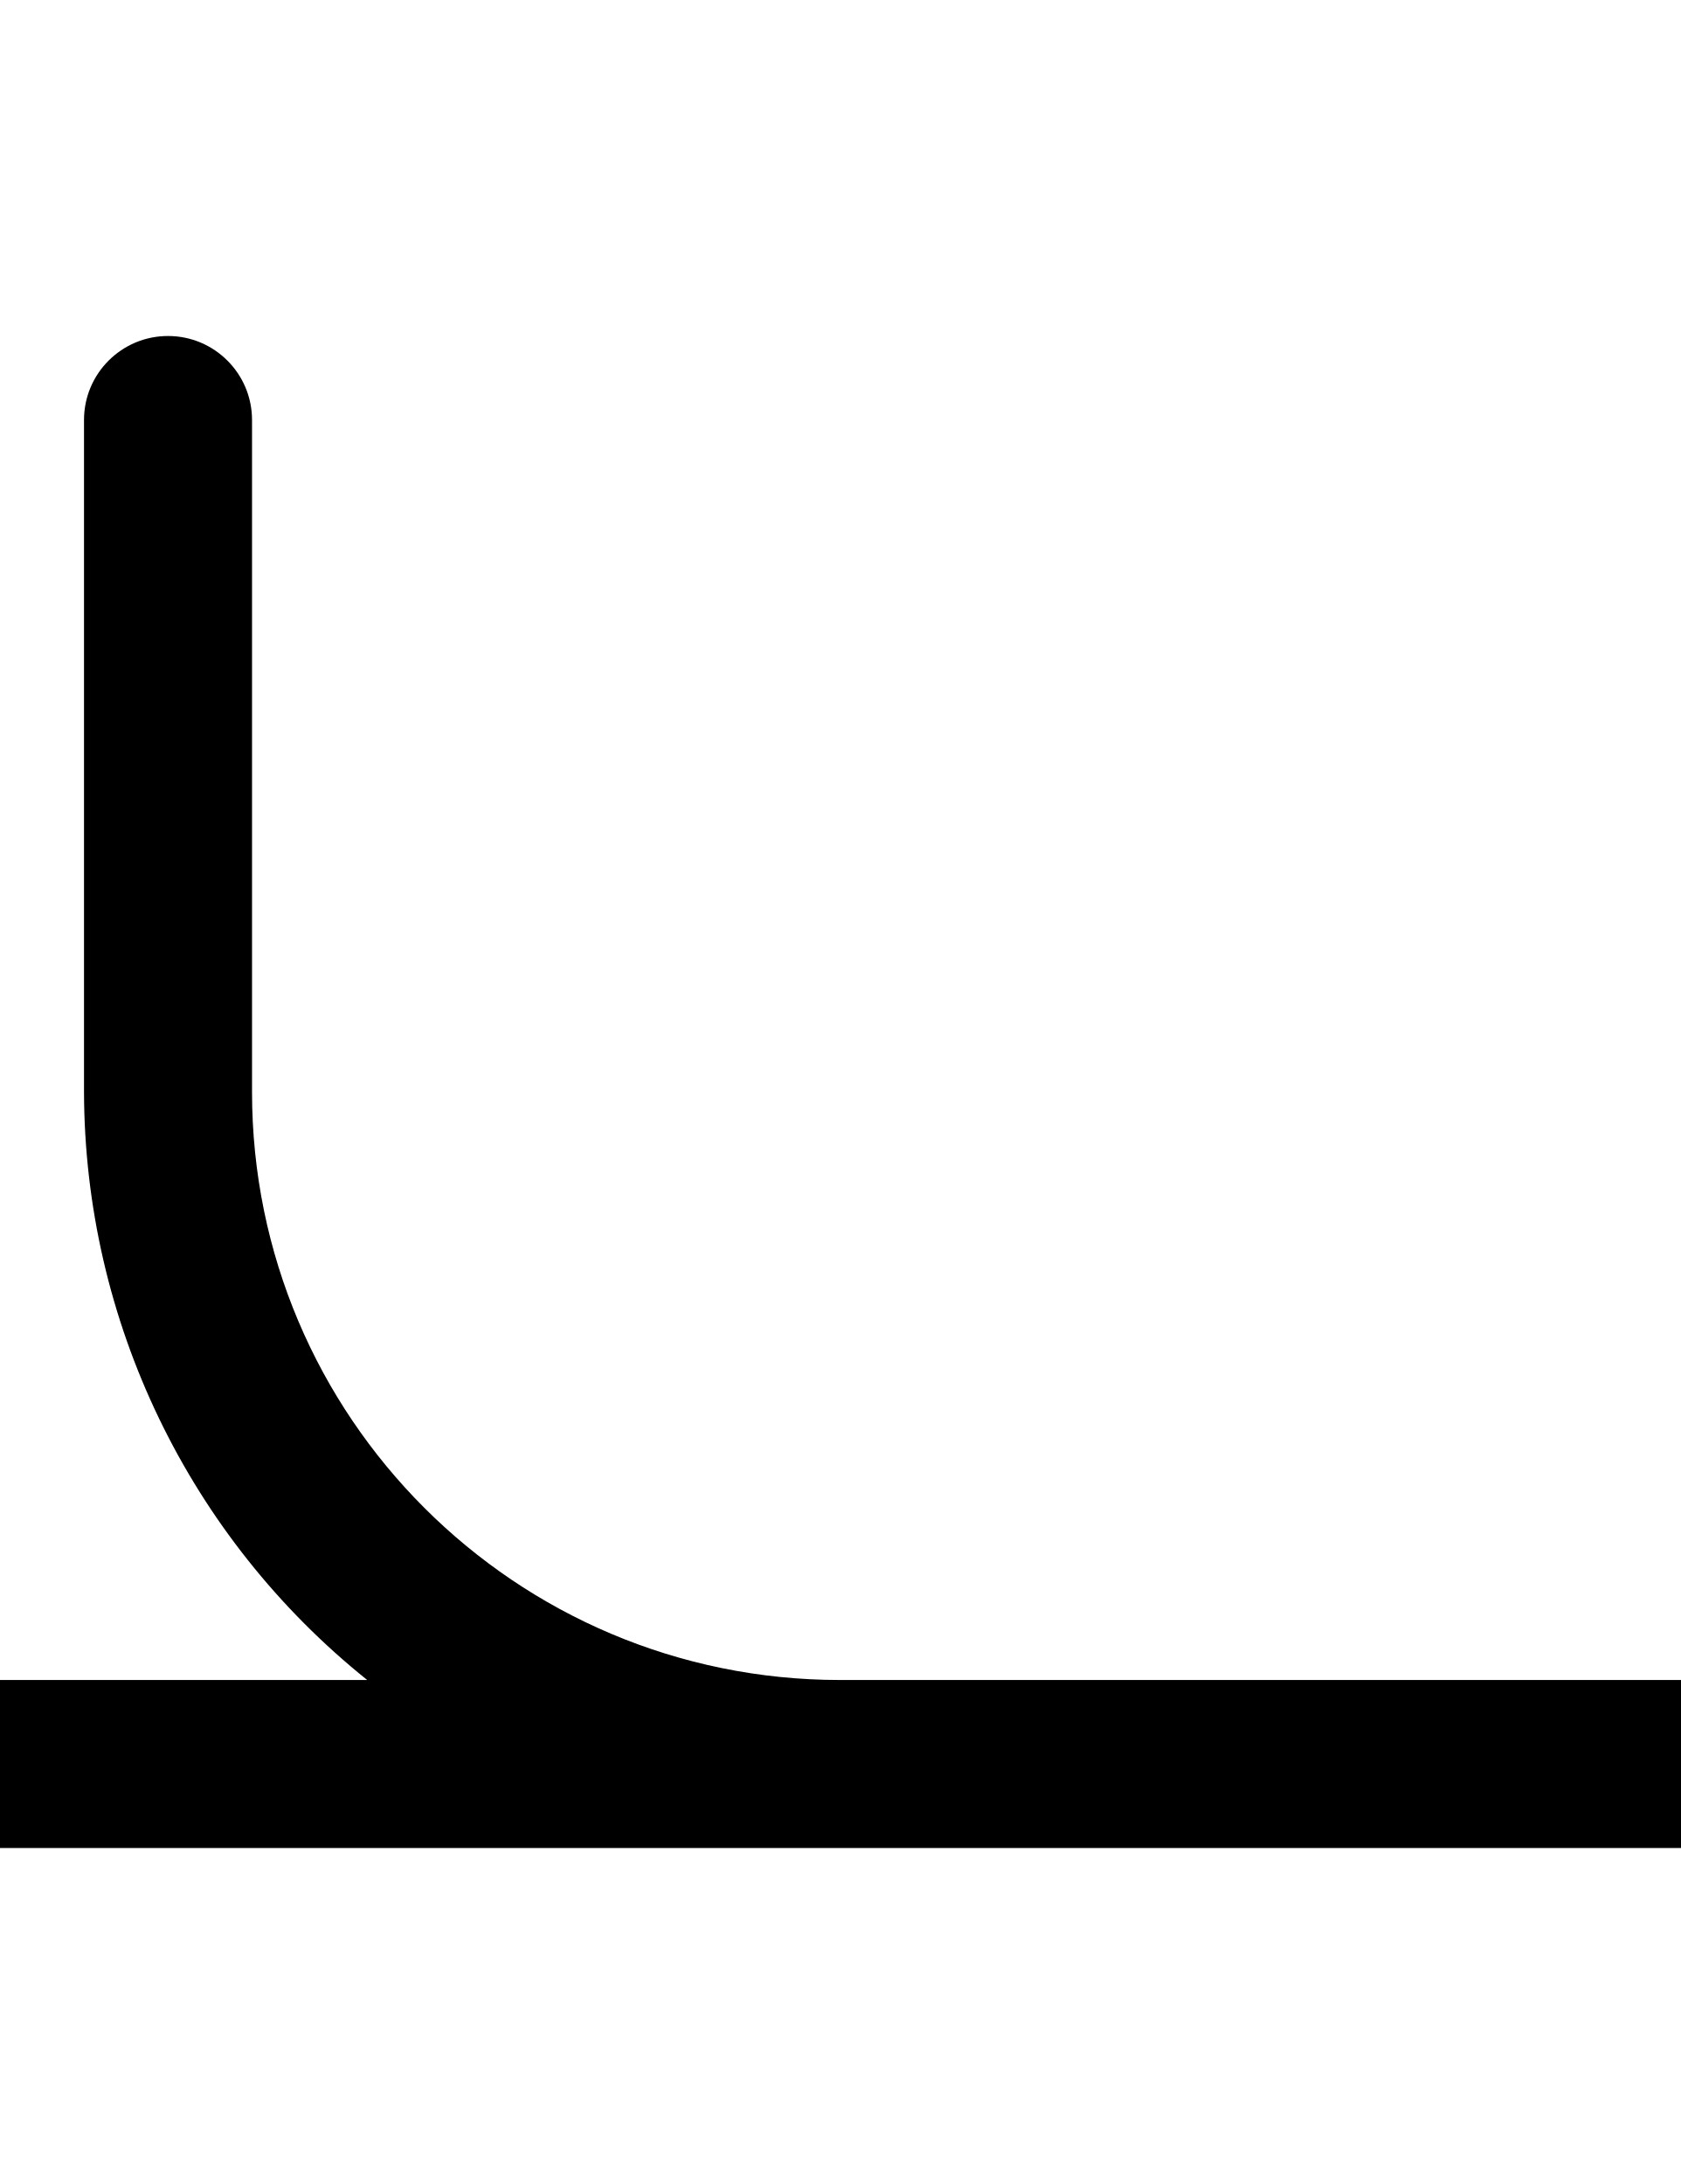
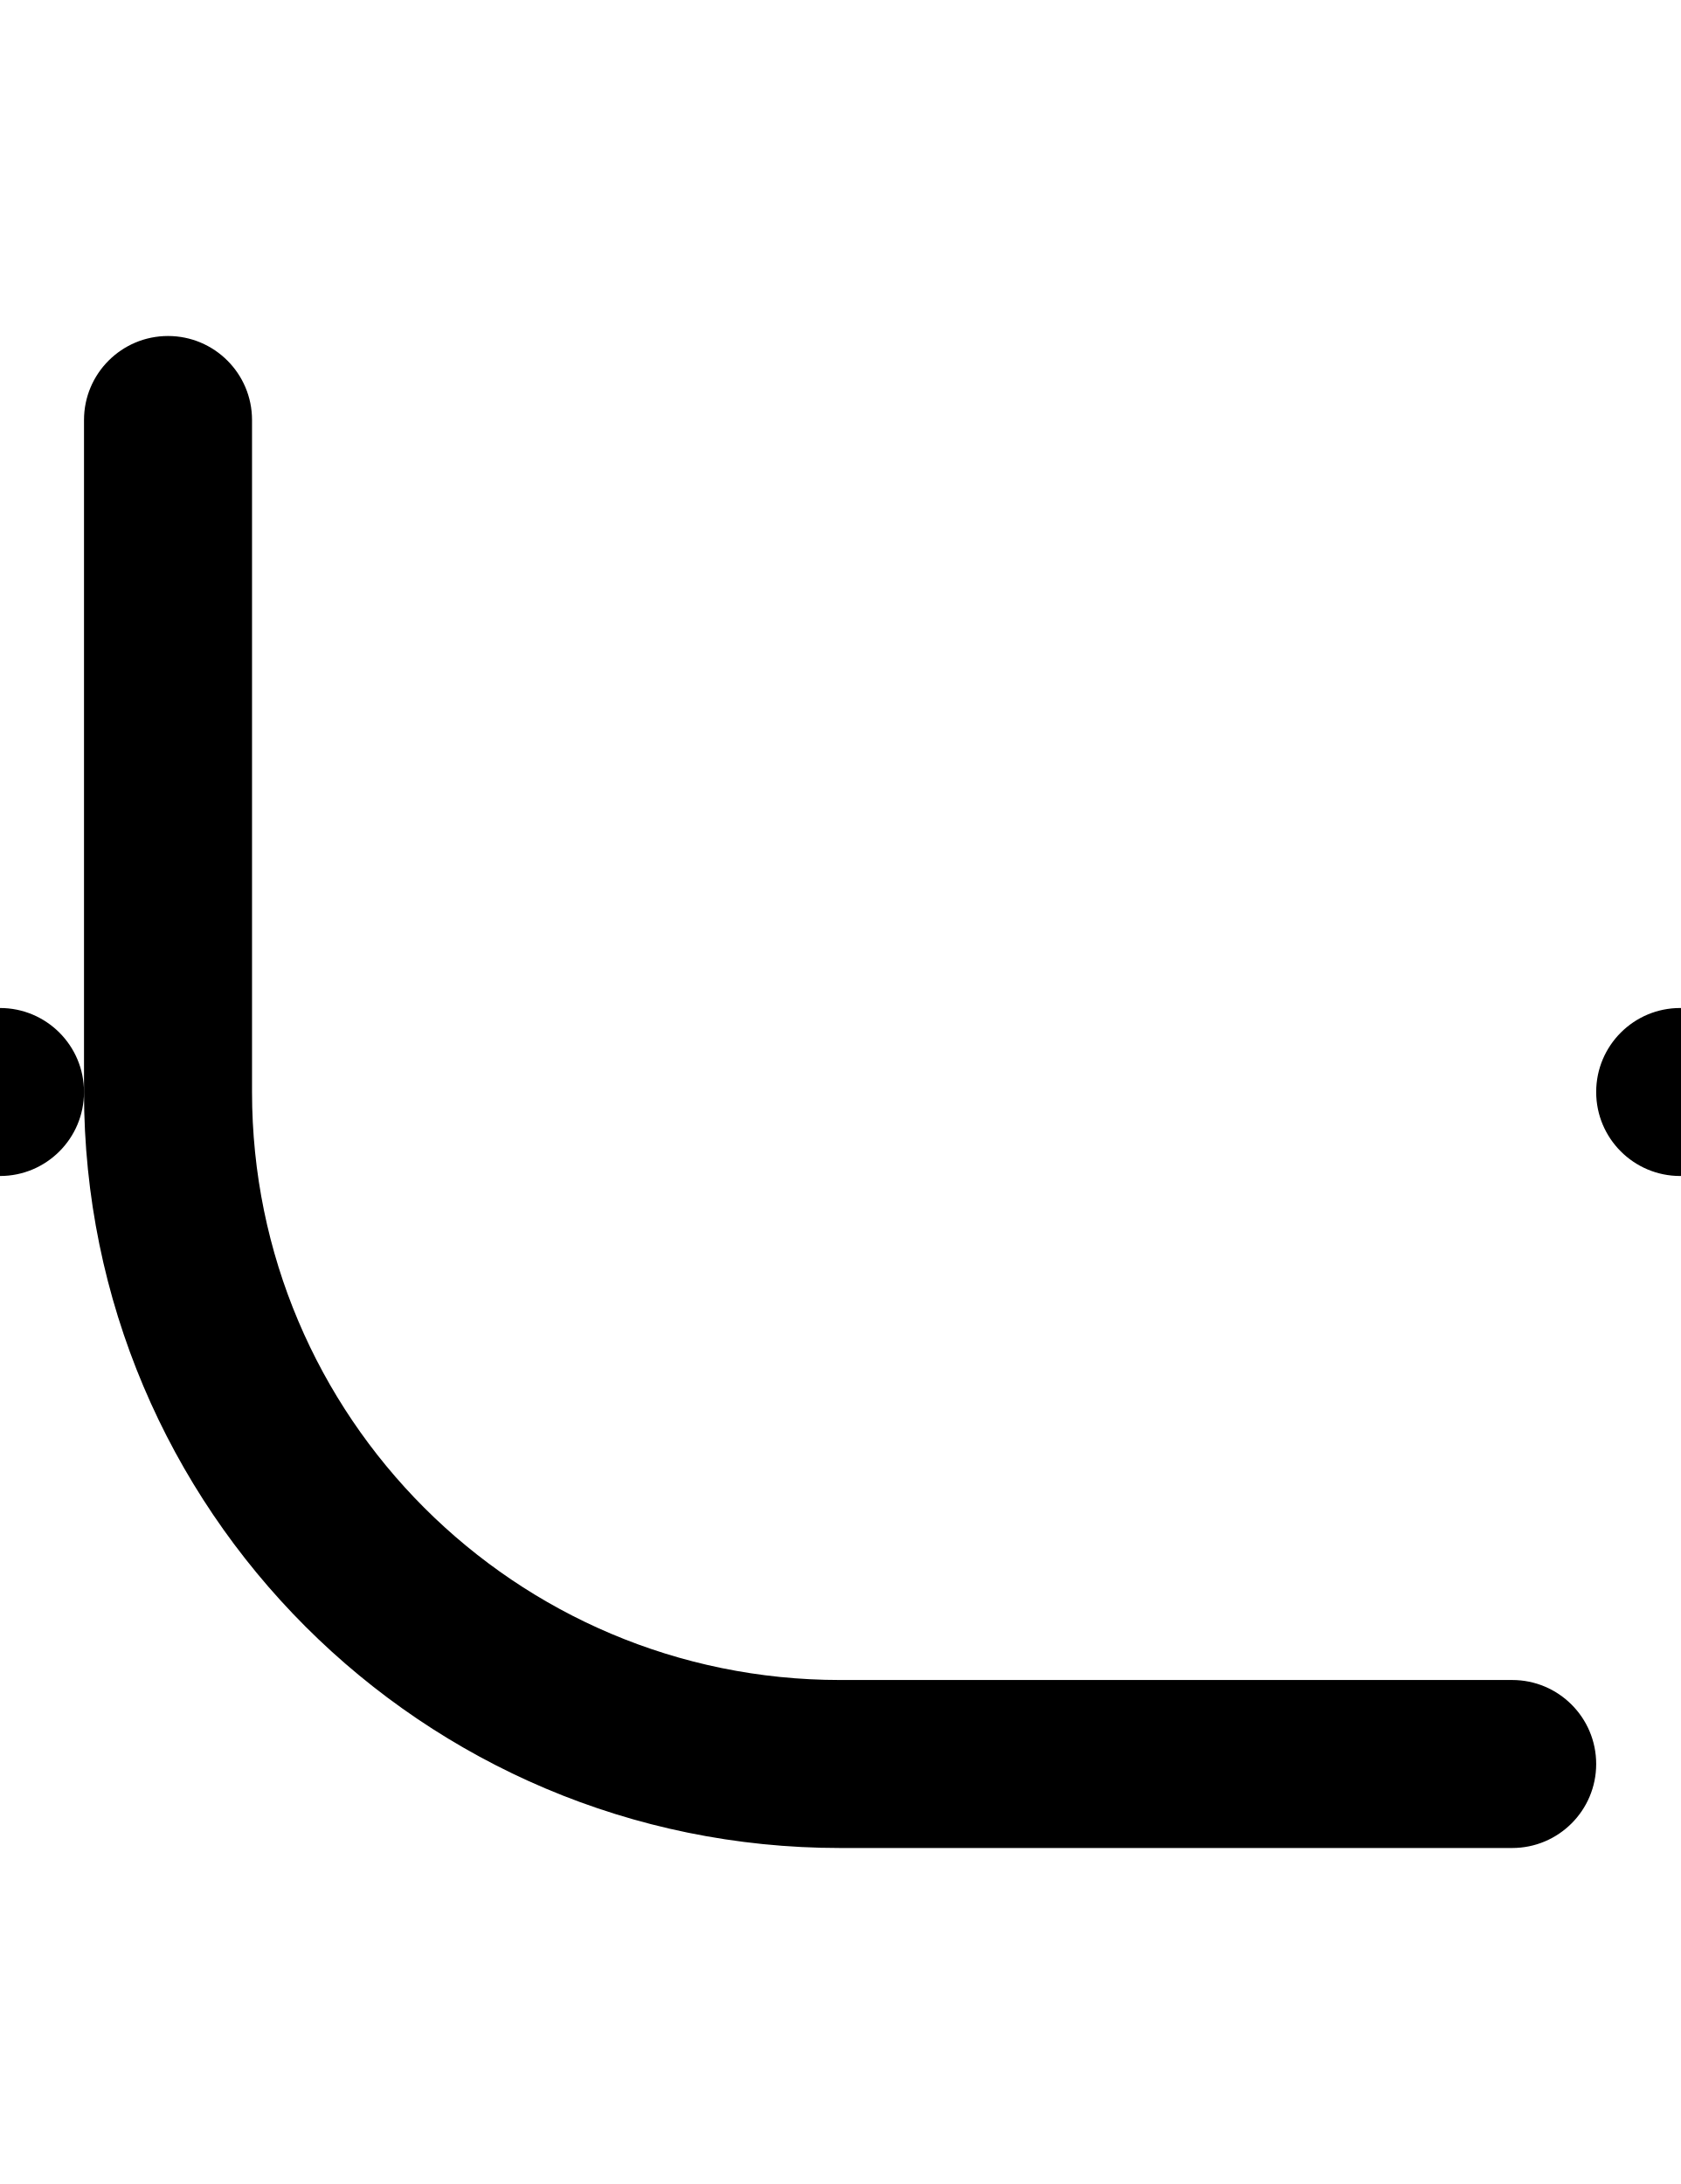
<svg xmlns="http://www.w3.org/2000/svg" width="500" height="650">
-   <path d="M 50 100 A 25 25 0 0 0 25 125 L 25 325 A 225 225 0 0 0 109.277 500 L 0 500 A 25 25 0 0 0 -25 525 A 25 25 0 0 0 0 550 L 500 550 A 25 25 0 0 0 525 525 A 25 25 0 0 0 500 500 L 250 500 A 175 175 0 0 1 75 325 L 75 125 A 25 25 0 0 0 50 100 z " />
+   <path d="M 50 100 A 25 25 0 0 0 25 125 L 25 325 A 225 225 0 0 0 250 550 L 450 550 A 25 25 0 0 0 475 525 A 25 25 0 0 0 450 500 L 250 500 A 175 175 0 0 1 75 325 L 75 125 A 25 25 0 0 0 50 100 z " />
+   <circle cx="000" cy="325" r="25" />
+   <circle cx="500" cy="325" r="25" />
</svg>
